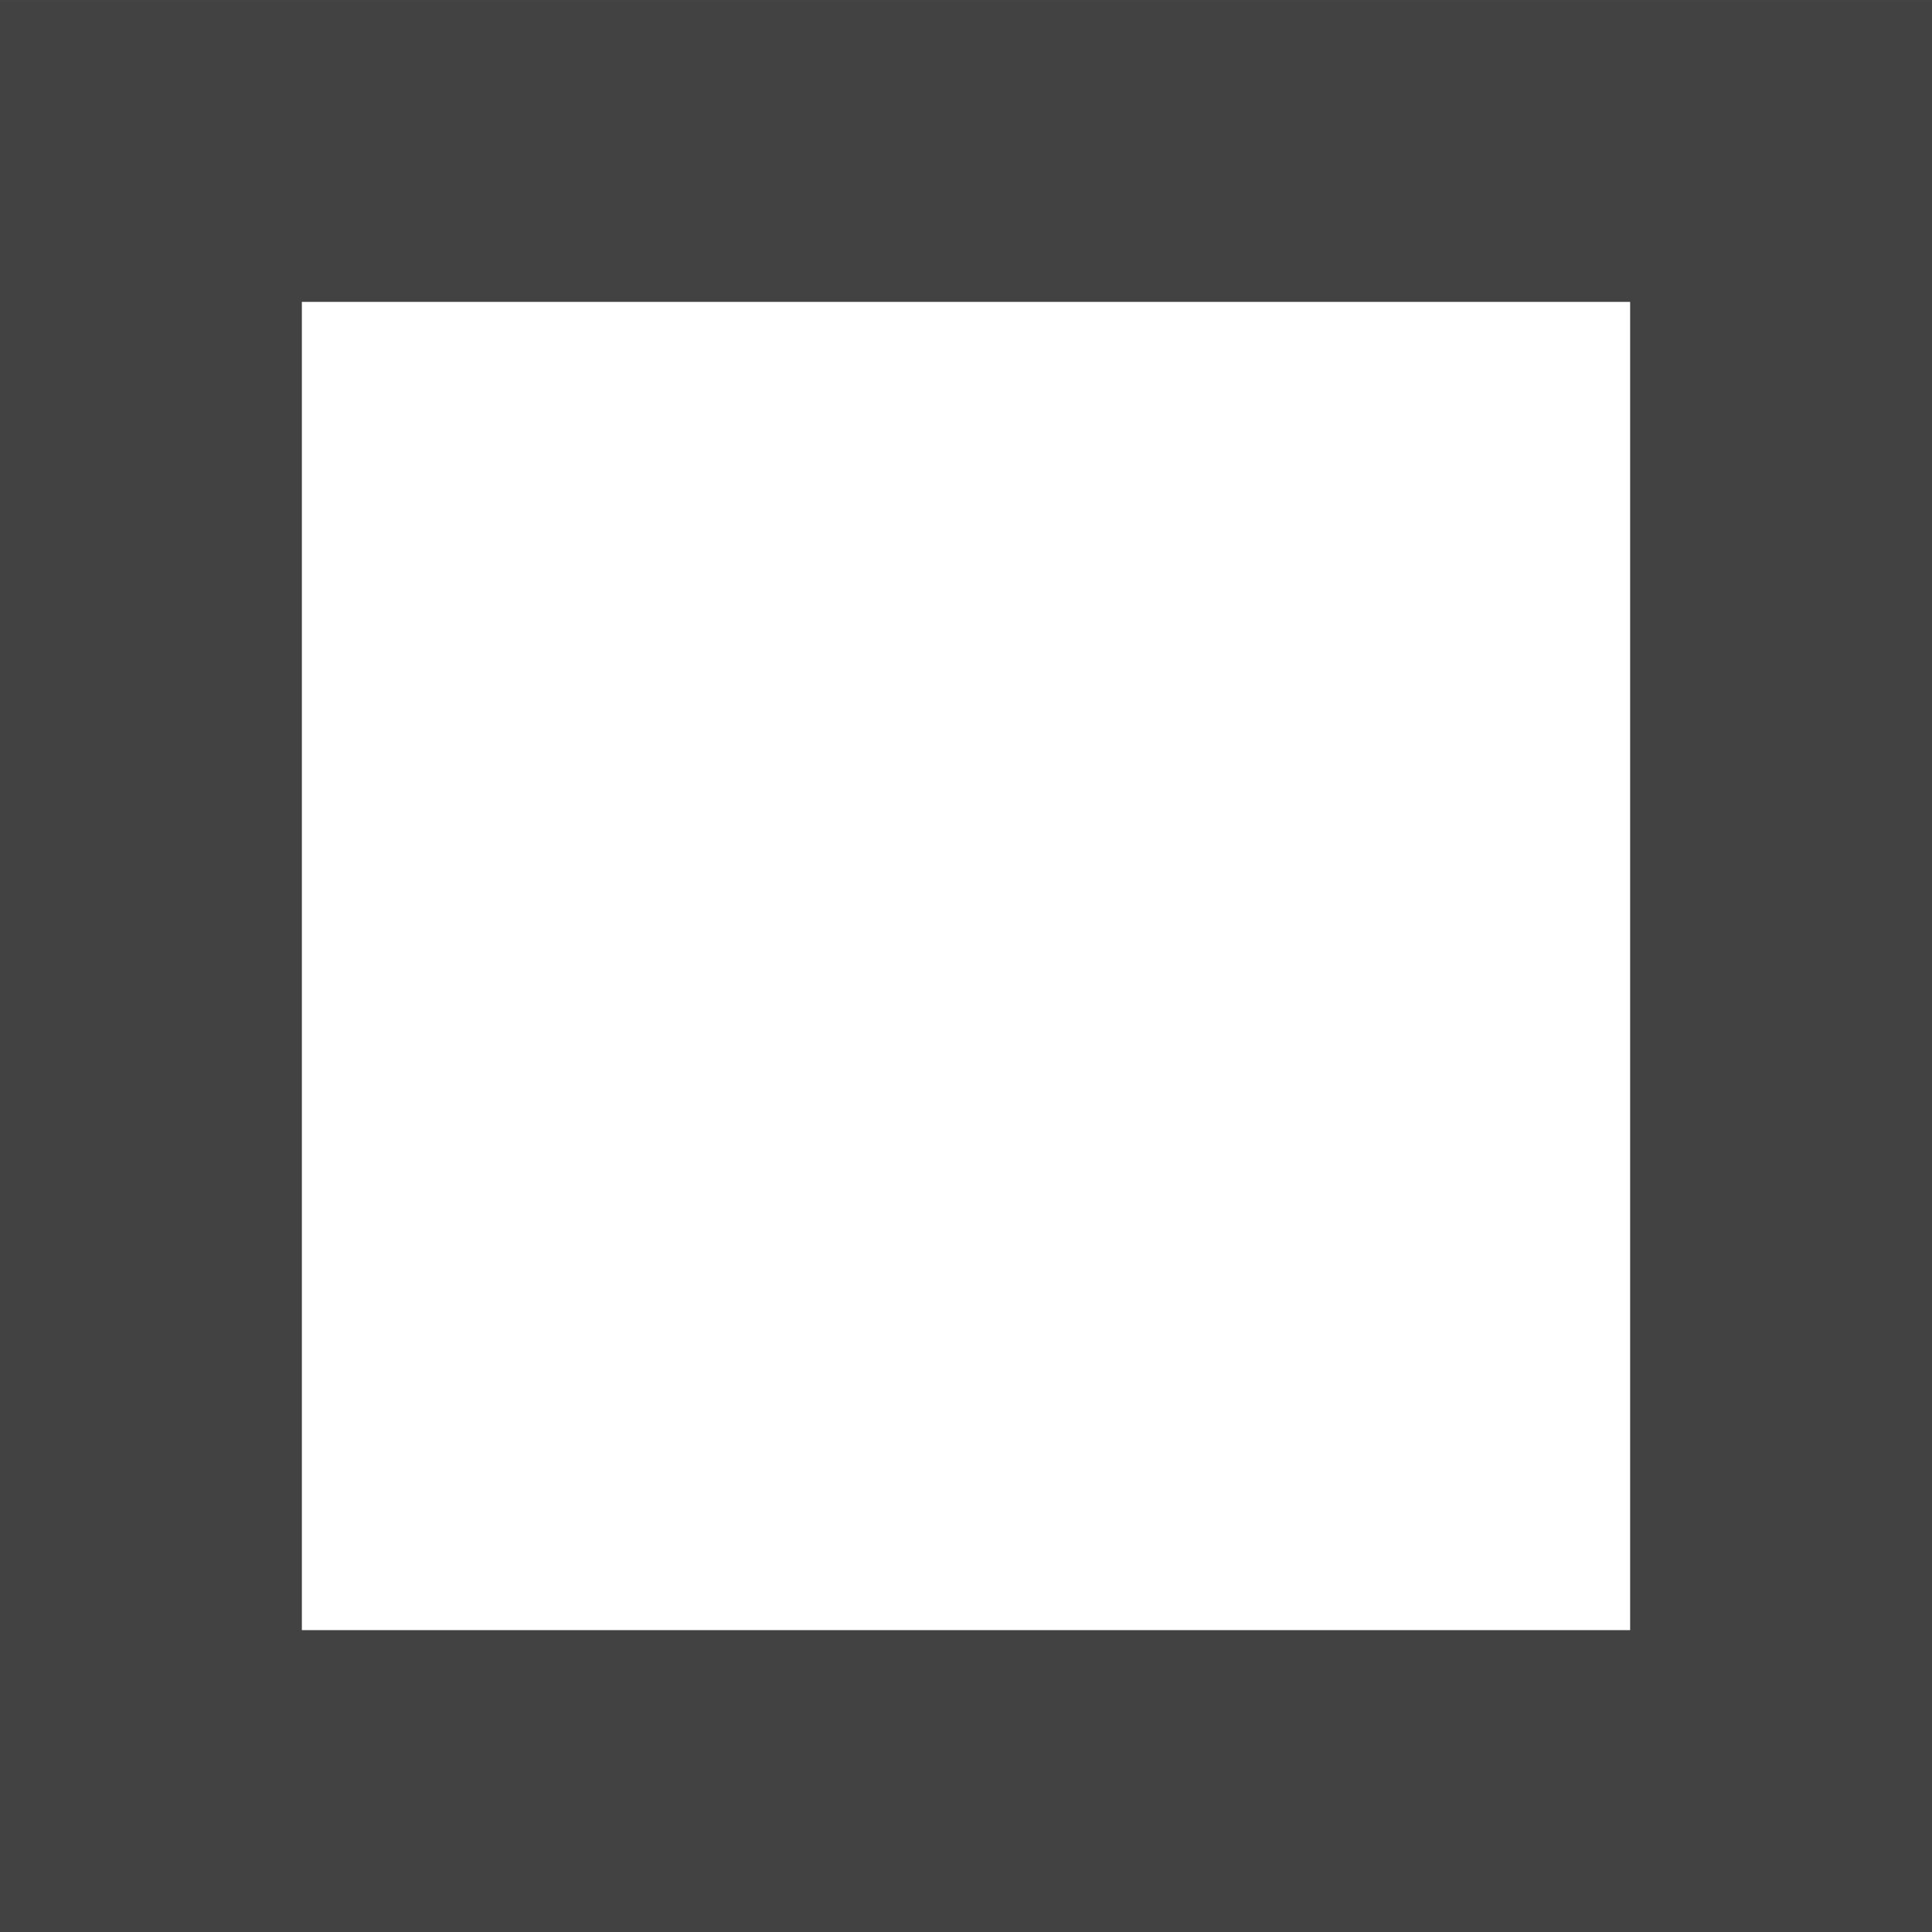
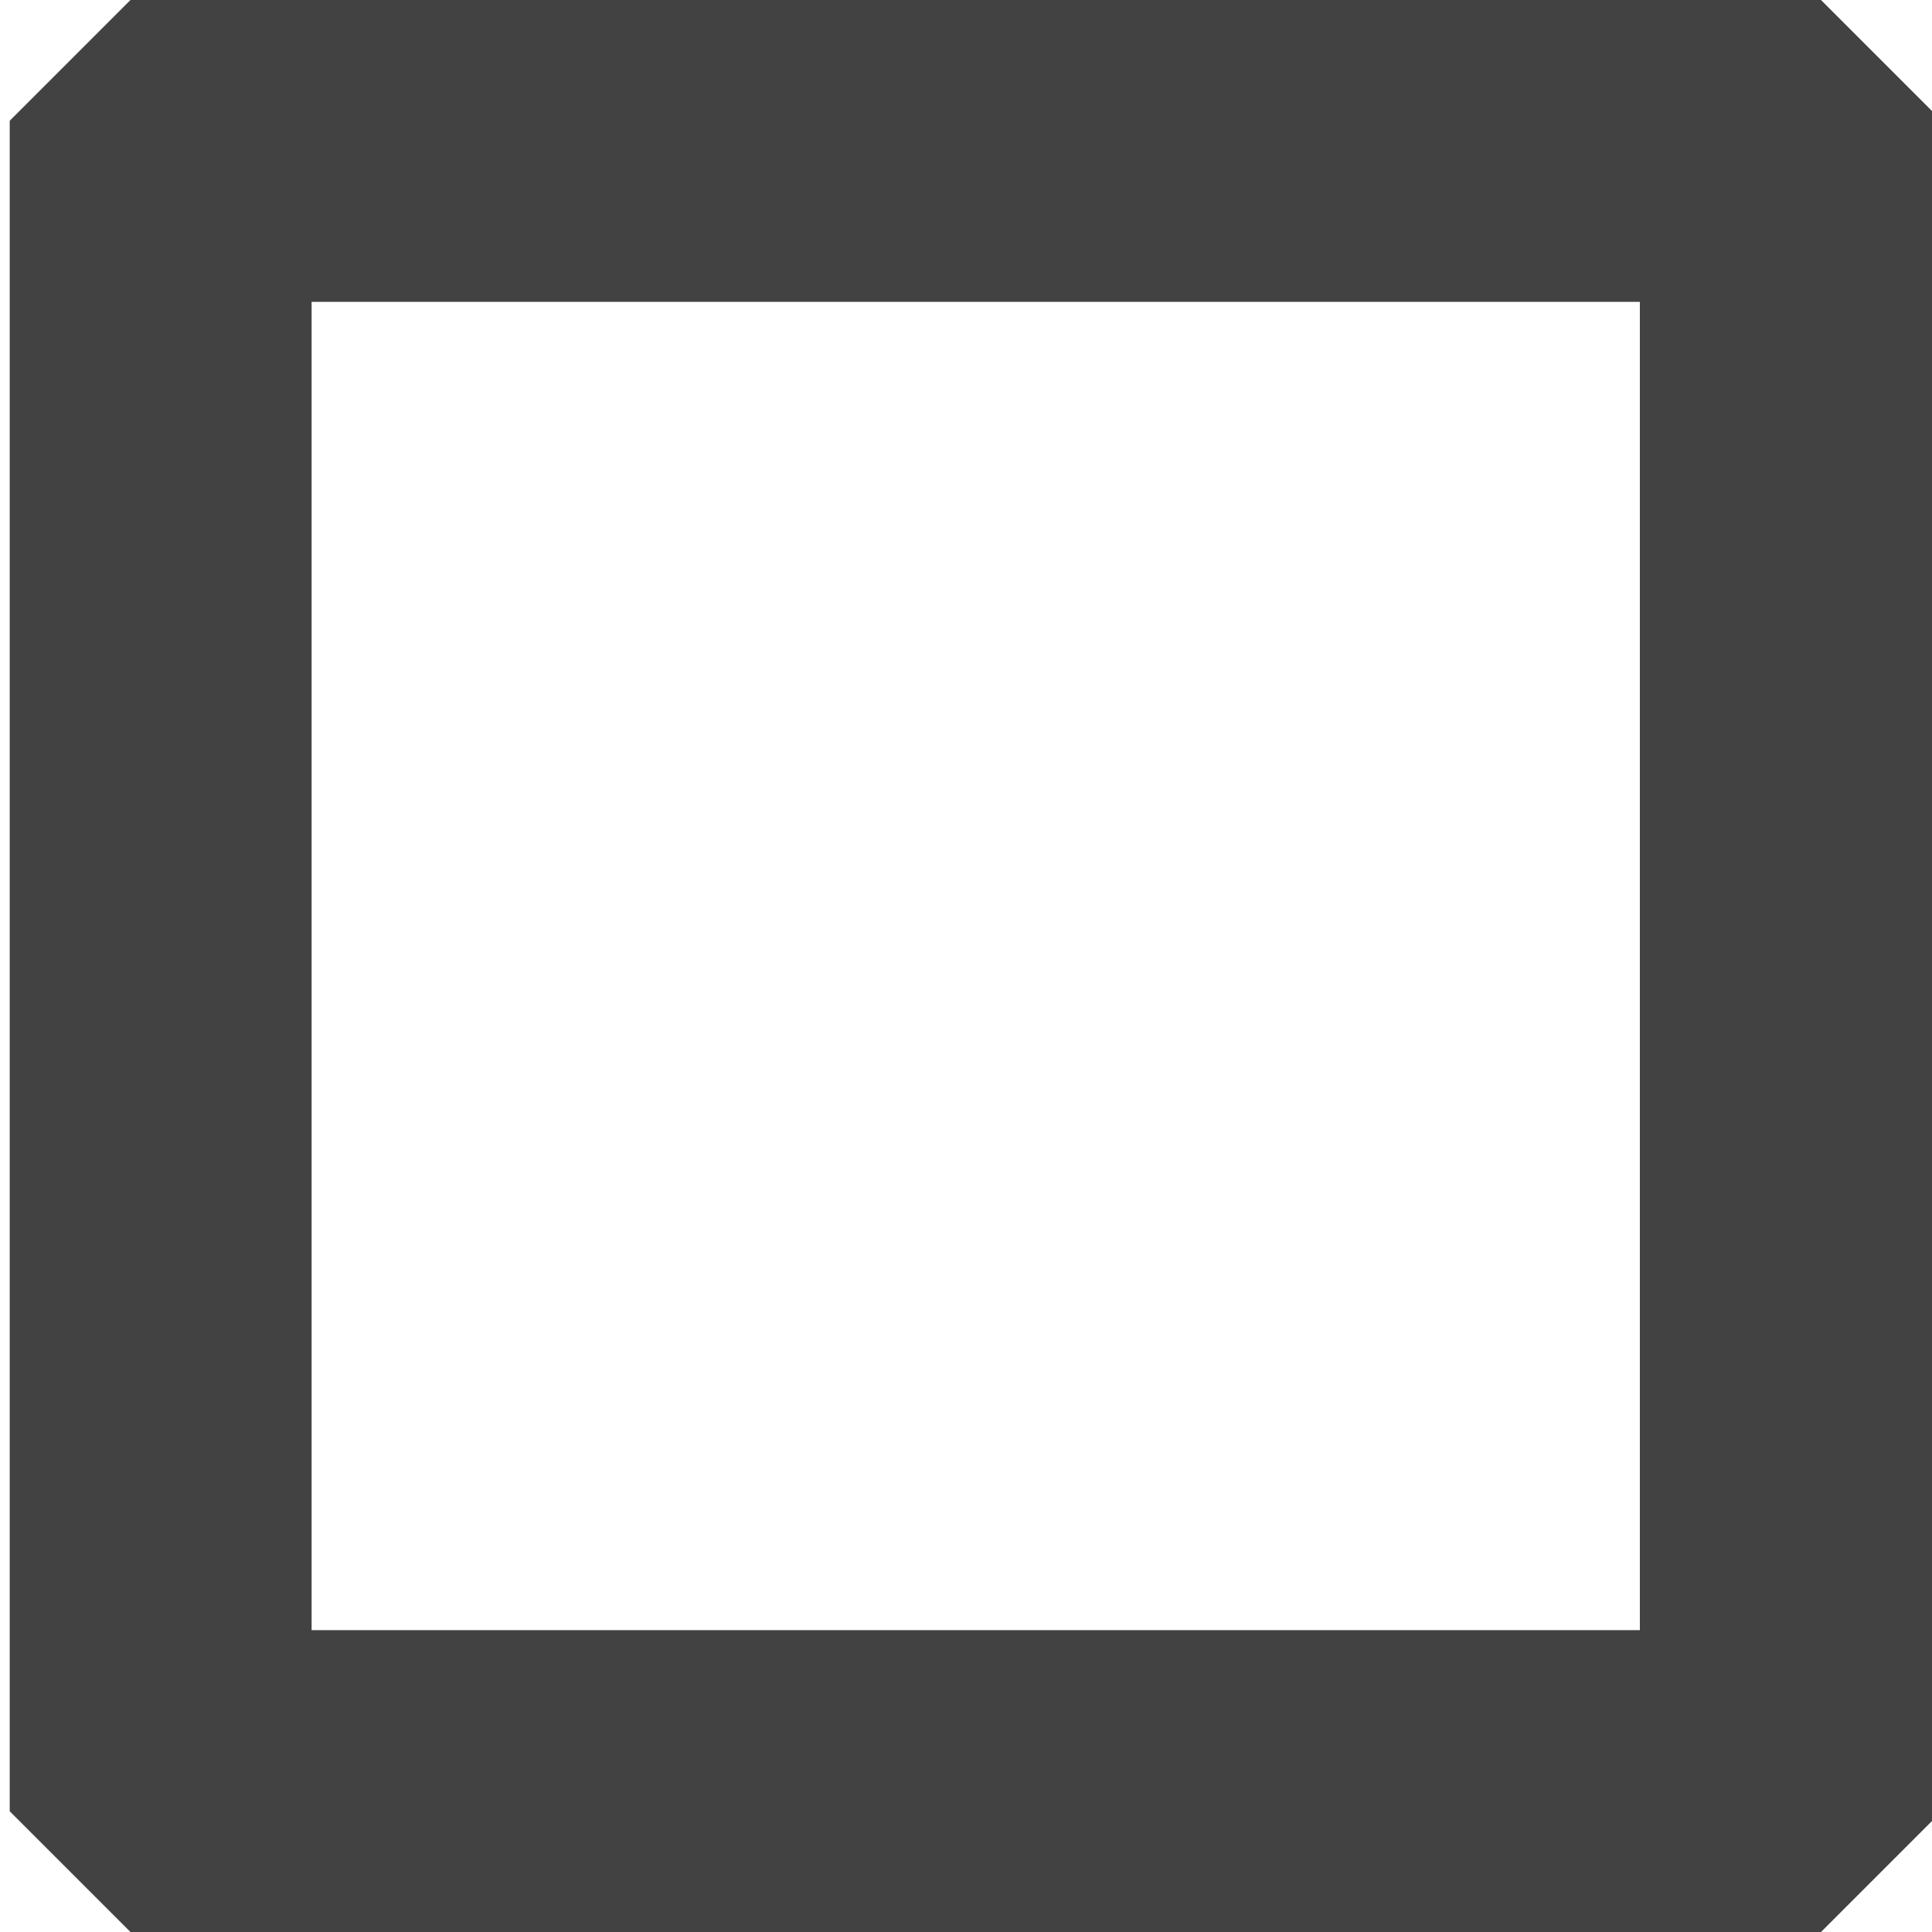
<svg xmlns="http://www.w3.org/2000/svg" width="256" height="256" viewBox="0 0 67.733 67.733" version="1.1" id="svg8">
  <defs id="defs2" />
  <g id="layer1" transform="translate(0,-229.2666)">
-     <path style="opacity:1;fill:#424242;fill-opacity:1;stroke:none;stroke-width:0;stroke-linecap:butt;stroke-linejoin:miter;stroke-miterlimit:4;stroke-dasharray:none;stroke-opacity:1" d="m 0,229.267 v 67.733 h 67.733 v -67.733 z m 10.583,10.583 h 46.567 v 46.567 H 10.583 Z" id="rect817" />
+     <path style="opacity:1;fill:#424242;fill-opacity:1;stroke:none;stroke-width:0;stroke-linecap:butt;stroke-linejoin:miter;stroke-miterlimit:4;stroke-dasharray:none;stroke-opacity:1" d="m 4.574,229.267 -4.233,4.233 v 59.267 l 4.233,4.233 h 59.267 l 4.233,-4.233 v -59.267 l -4.233,-4.233 z m 6.35,10.583 h 46.567 v 46.567 H 10.924 Z" id="path844" />
  </g>
</svg>
